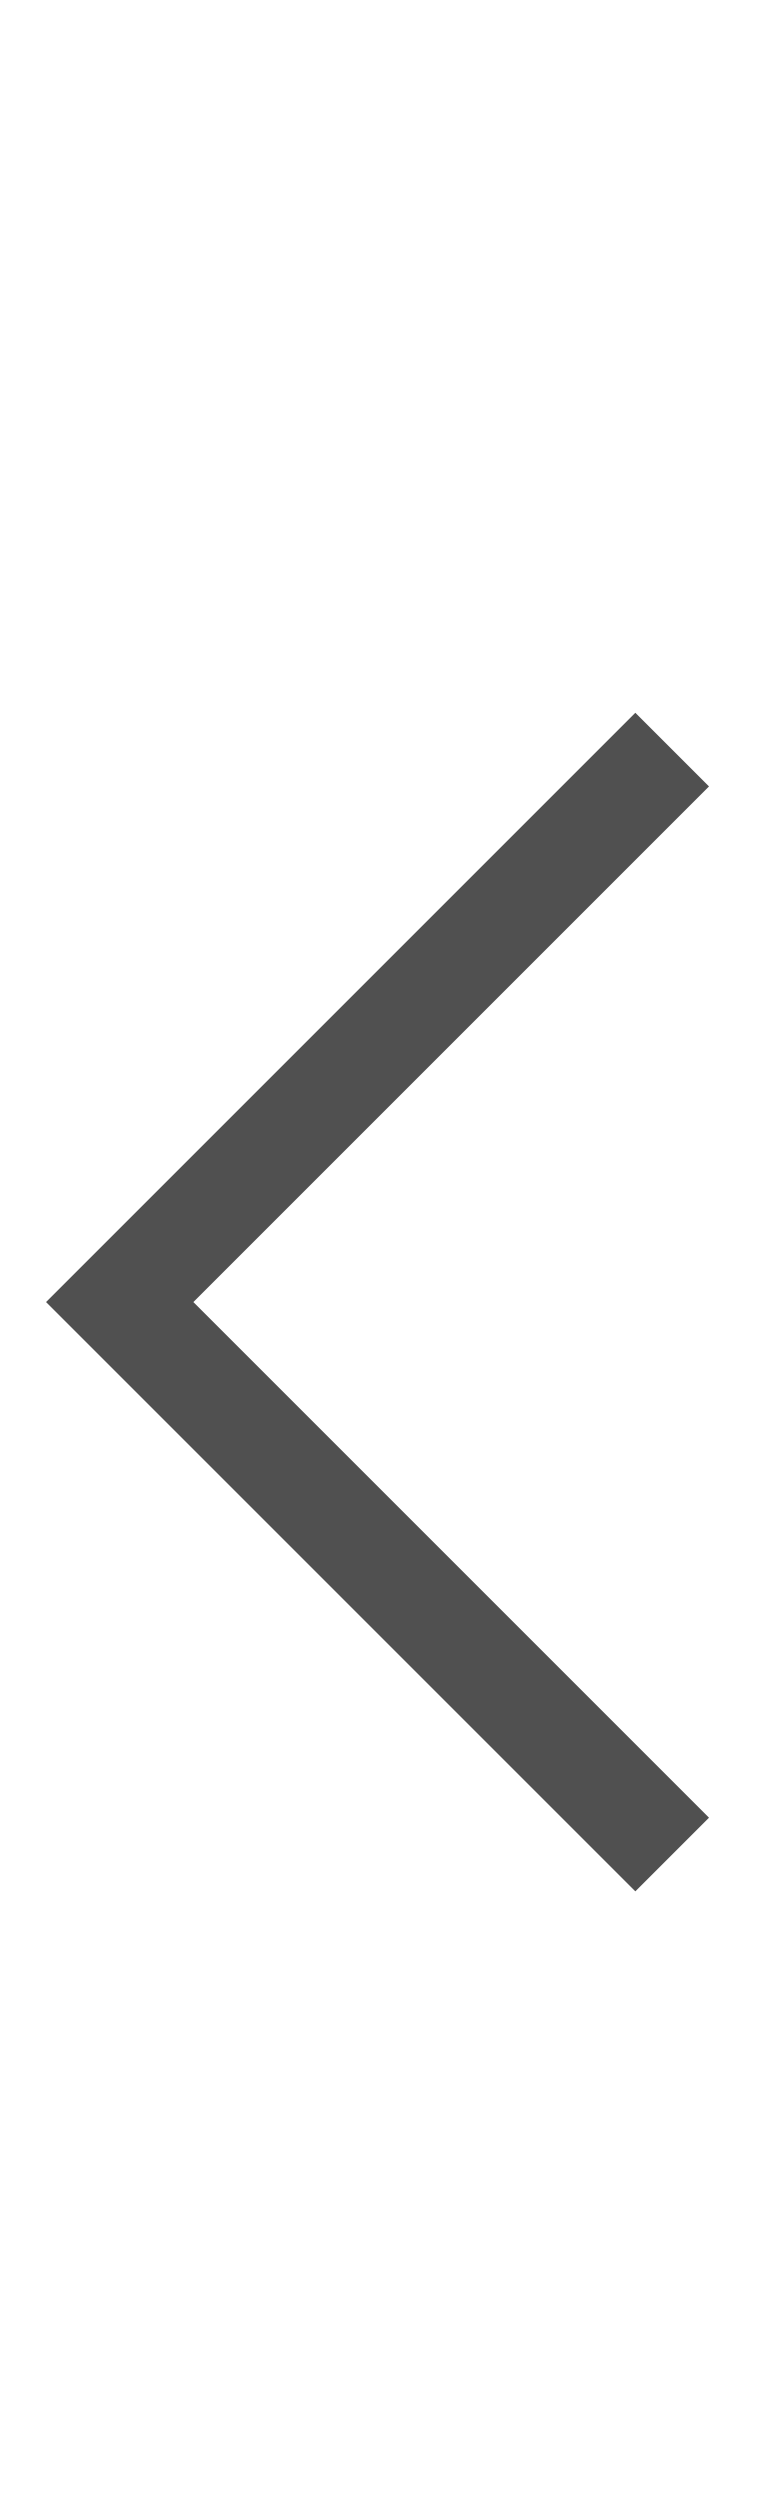
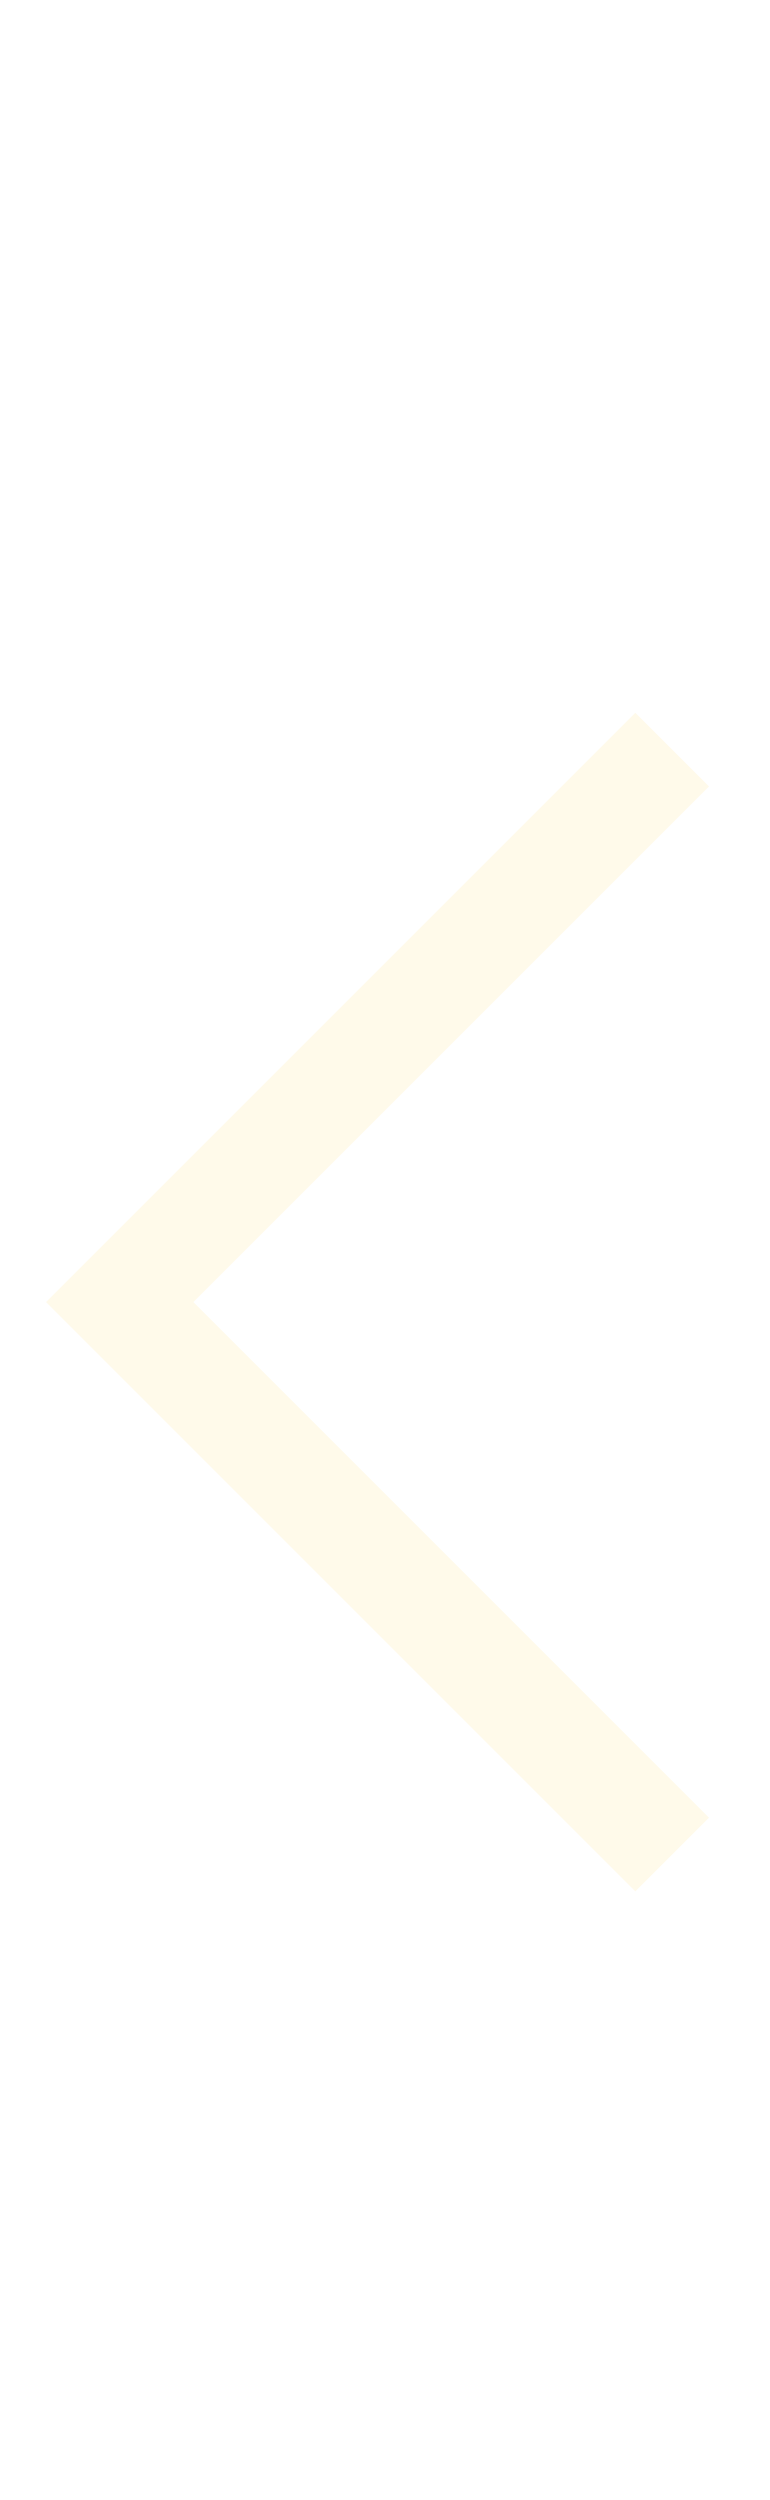
<svg xmlns="http://www.w3.org/2000/svg" width="16" height="52" viewBox="0 0 16 52" fill="none">
-   <path d="M13.215 39.34L0.958 27.083L13.215 14.826L14.747 16.358L4.022 27.083L14.747 37.808L13.215 39.34Z" fill="#505050" />
+   <path d="M13.215 39.34L0.958 27.083L13.215 14.826L14.747 16.358L4.022 27.083L14.747 37.808L13.215 39.34Z" fill="#FFFAEA" />
</svg>
